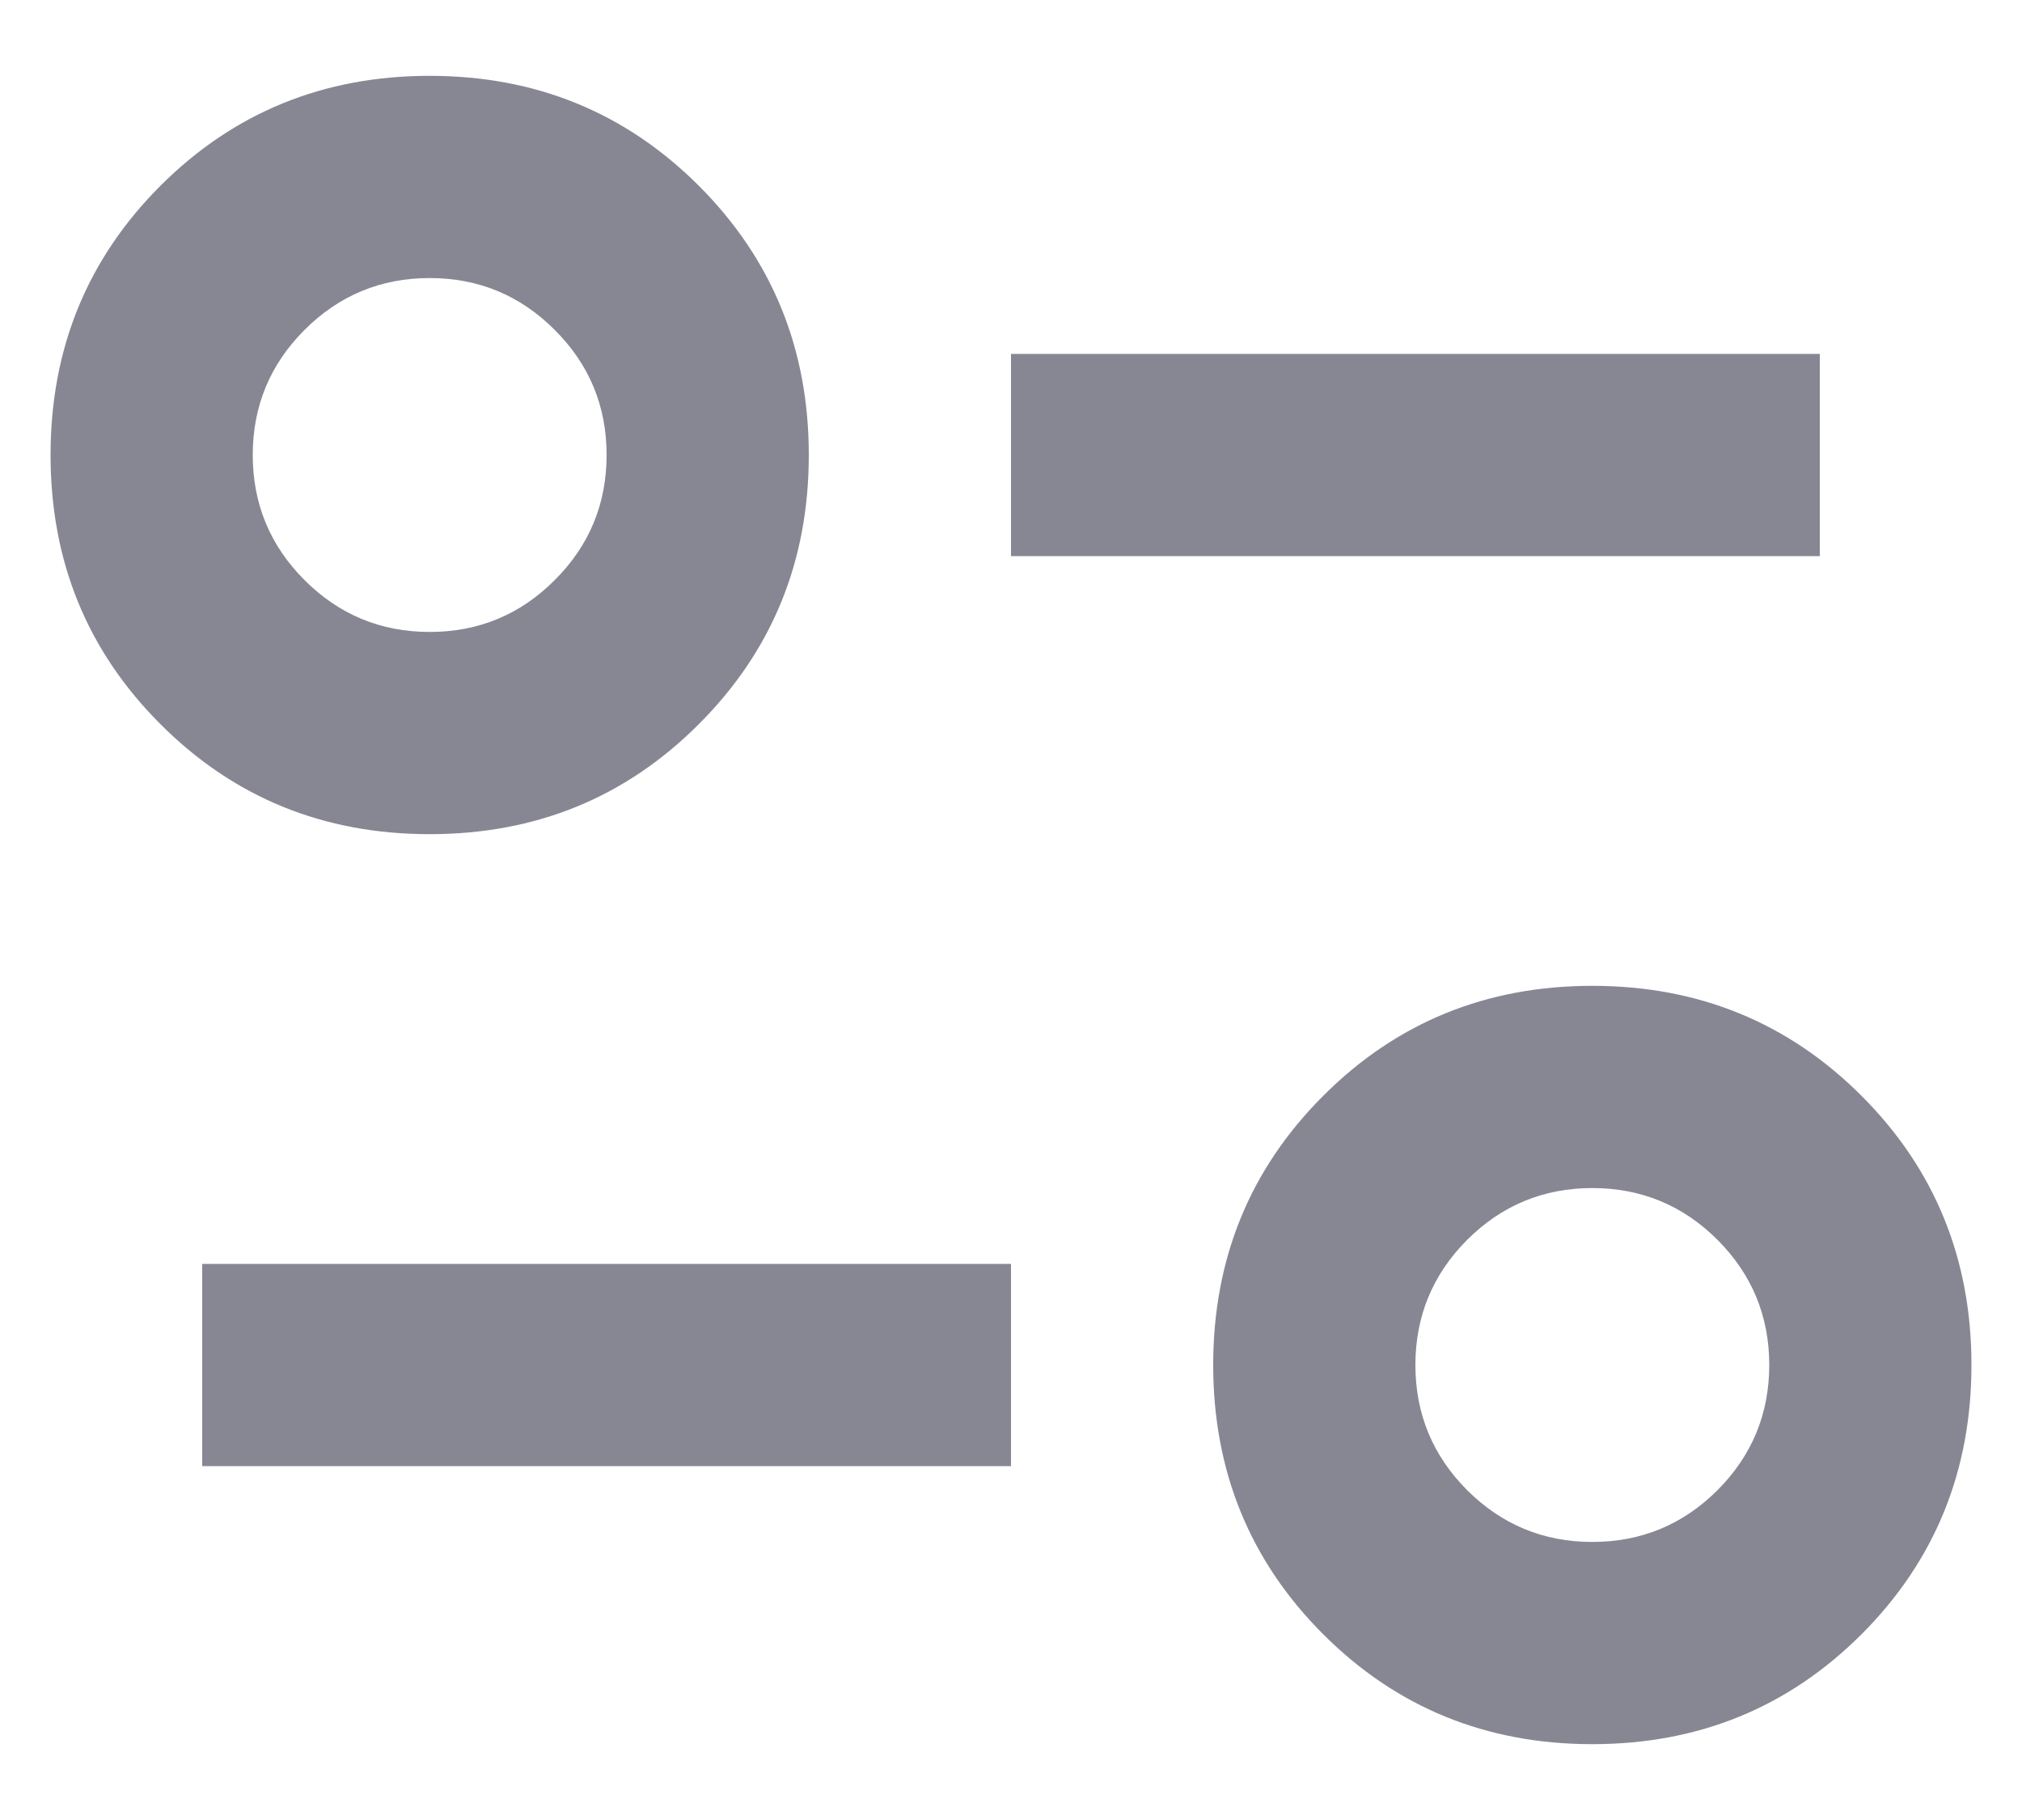
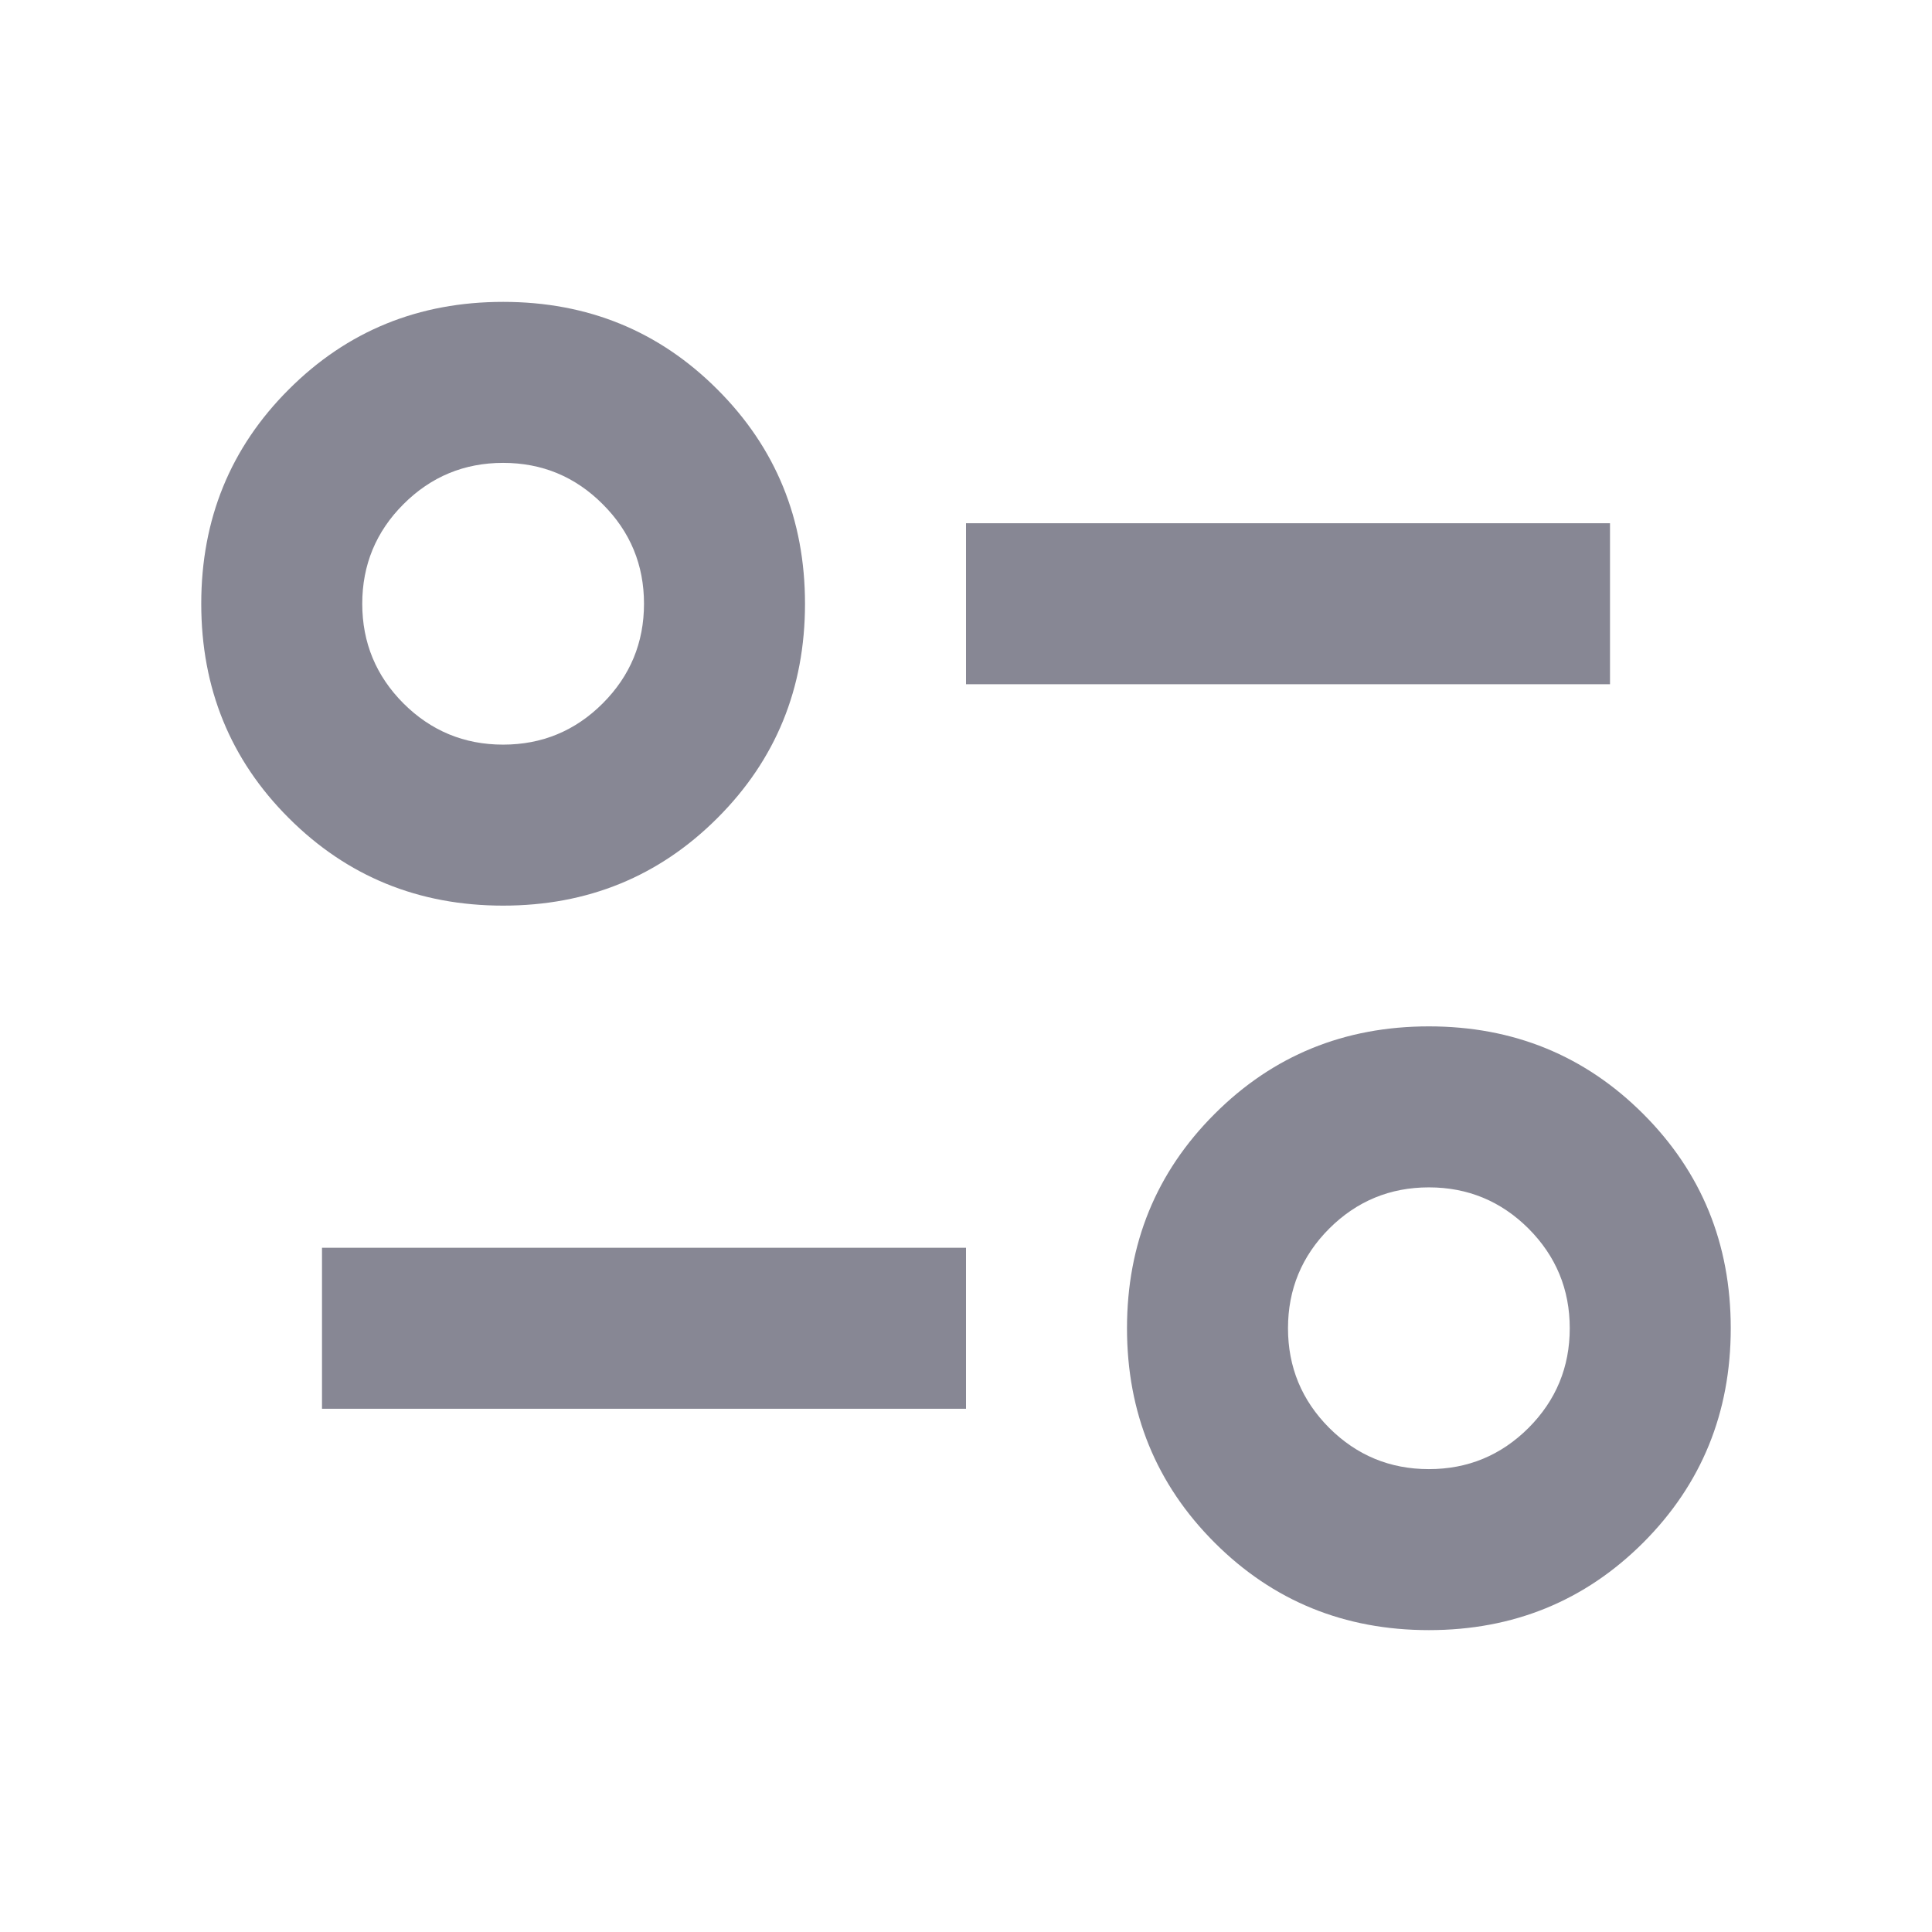
- <svg xmlns="http://www.w3.org/2000/svg" width="20" height="18" viewBox="0 0 20 18" fill="#878794">
-   <path d="M15.75 17.25C14.7 17.25 13.812 16.887 13.088 16.163C12.363 15.438 12 14.55 12 13.5C12 12.45 12.363 11.562 13.088 10.838C13.812 10.113 14.7 9.75 15.75 9.75C16.8 9.75 17.688 10.113 18.413 10.838C19.137 11.562 19.5 12.45 19.5 13.5C19.5 14.55 19.137 15.438 18.413 16.163C17.688 16.887 16.8 17.25 15.75 17.25ZM15.75 15.25C16.233 15.25 16.646 15.079 16.988 14.738C17.329 14.396 17.5 13.983 17.5 13.5C17.5 13.017 17.329 12.604 16.988 12.262C16.646 11.921 16.233 11.75 15.75 11.75C15.267 11.75 14.854 11.921 14.512 12.262C14.171 12.604 14 13.017 14 13.5C14 13.983 14.171 14.396 14.512 14.738C14.854 15.079 15.267 15.25 15.75 15.25ZM2 14.5V12.5H10V14.5H2ZM4.25 8.25C3.2 8.25 2.312 7.888 1.587 7.162C0.862 6.438 0.5 5.55 0.5 4.5C0.5 3.45 0.862 2.562 1.587 1.837C2.312 1.113 3.2 0.75 4.25 0.75C5.3 0.75 6.187 1.113 6.912 1.837C7.637 2.562 8 3.45 8 4.5C8 5.55 7.637 6.438 6.912 7.162C6.187 7.888 5.3 8.25 4.25 8.25ZM4.25 6.25C4.733 6.25 5.146 6.079 5.487 5.737C5.829 5.396 6 4.983 6 4.5C6 4.017 5.829 3.604 5.487 3.263C5.146 2.921 4.733 2.75 4.25 2.75C3.767 2.75 3.354 2.921 3.012 3.263C2.671 3.604 2.5 4.017 2.5 4.5C2.5 4.983 2.671 5.396 3.012 5.737C3.354 6.079 3.767 6.25 4.25 6.25ZM10 5.5V3.5H18V5.5H10Z" />
+ <svg xmlns="http://www.w3.org/2000/svg" width="24" height="24" viewBox="0 0 24 24" fill="none">
+   <mask id="mask0_348_476" style="mask-type:alpha" maskUnits="userSpaceOnUse" x="0" y="0" width="24" height="24">
+     <rect width="24" height="24" fill="#D9D9D9" />
+   </mask>
+   <g mask="url(#mask0_348_476)">
+     <path d="M17.75 20.25C16.7 20.25 15.812 19.887 15.088 19.163C14.363 18.438 14 17.55 14 16.5C14 15.45 14.363 14.562 15.088 13.838C15.812 13.113 16.7 12.75 17.75 12.75C18.8 12.75 19.688 13.113 20.413 13.838C21.137 14.562 21.5 15.45 21.5 16.5C21.5 17.55 21.137 18.438 20.413 19.163C19.688 19.887 18.8 20.25 17.75 20.25ZM17.75 18.25C18.233 18.25 18.646 18.079 18.988 17.738C19.329 17.396 19.5 16.983 19.5 16.5C19.5 16.017 19.329 15.604 18.988 15.262C18.646 14.921 18.233 14.75 17.75 14.75C17.267 14.75 16.854 14.921 16.512 15.262C16.171 15.604 16 16.017 16 16.5C16 16.983 16.171 17.396 16.512 17.738C16.854 18.079 17.267 18.25 17.75 18.25ZM4 17.5V15.5H12V17.5H4ZM6.25 11.25C5.2 11.25 4.312 10.887 3.587 10.162C2.862 9.438 2.5 8.55 2.5 7.5C2.5 6.45 2.862 5.562 3.587 4.838C4.312 4.112 5.2 3.75 6.25 3.75C7.3 3.75 8.187 4.112 8.912 4.838C9.637 5.562 10 6.45 10 7.5C10 8.55 9.637 9.438 8.912 10.162C8.187 10.887 7.3 11.25 6.25 11.25ZM6.25 9.25C6.733 9.25 7.146 9.079 7.487 8.738C7.829 8.396 8 7.983 8 7.5C8 7.017 7.829 6.604 7.487 6.263C7.146 5.921 6.733 5.75 6.25 5.75C5.767 5.75 5.354 5.921 5.012 6.263C4.671 6.604 4.5 7.017 4.5 7.5C4.5 7.983 4.671 8.396 5.012 8.738C5.354 9.079 5.767 9.25 6.25 9.25ZM12 8.5V6.5H20V8.5H12Z" fill="#878794" />
+   </g>
</svg>
